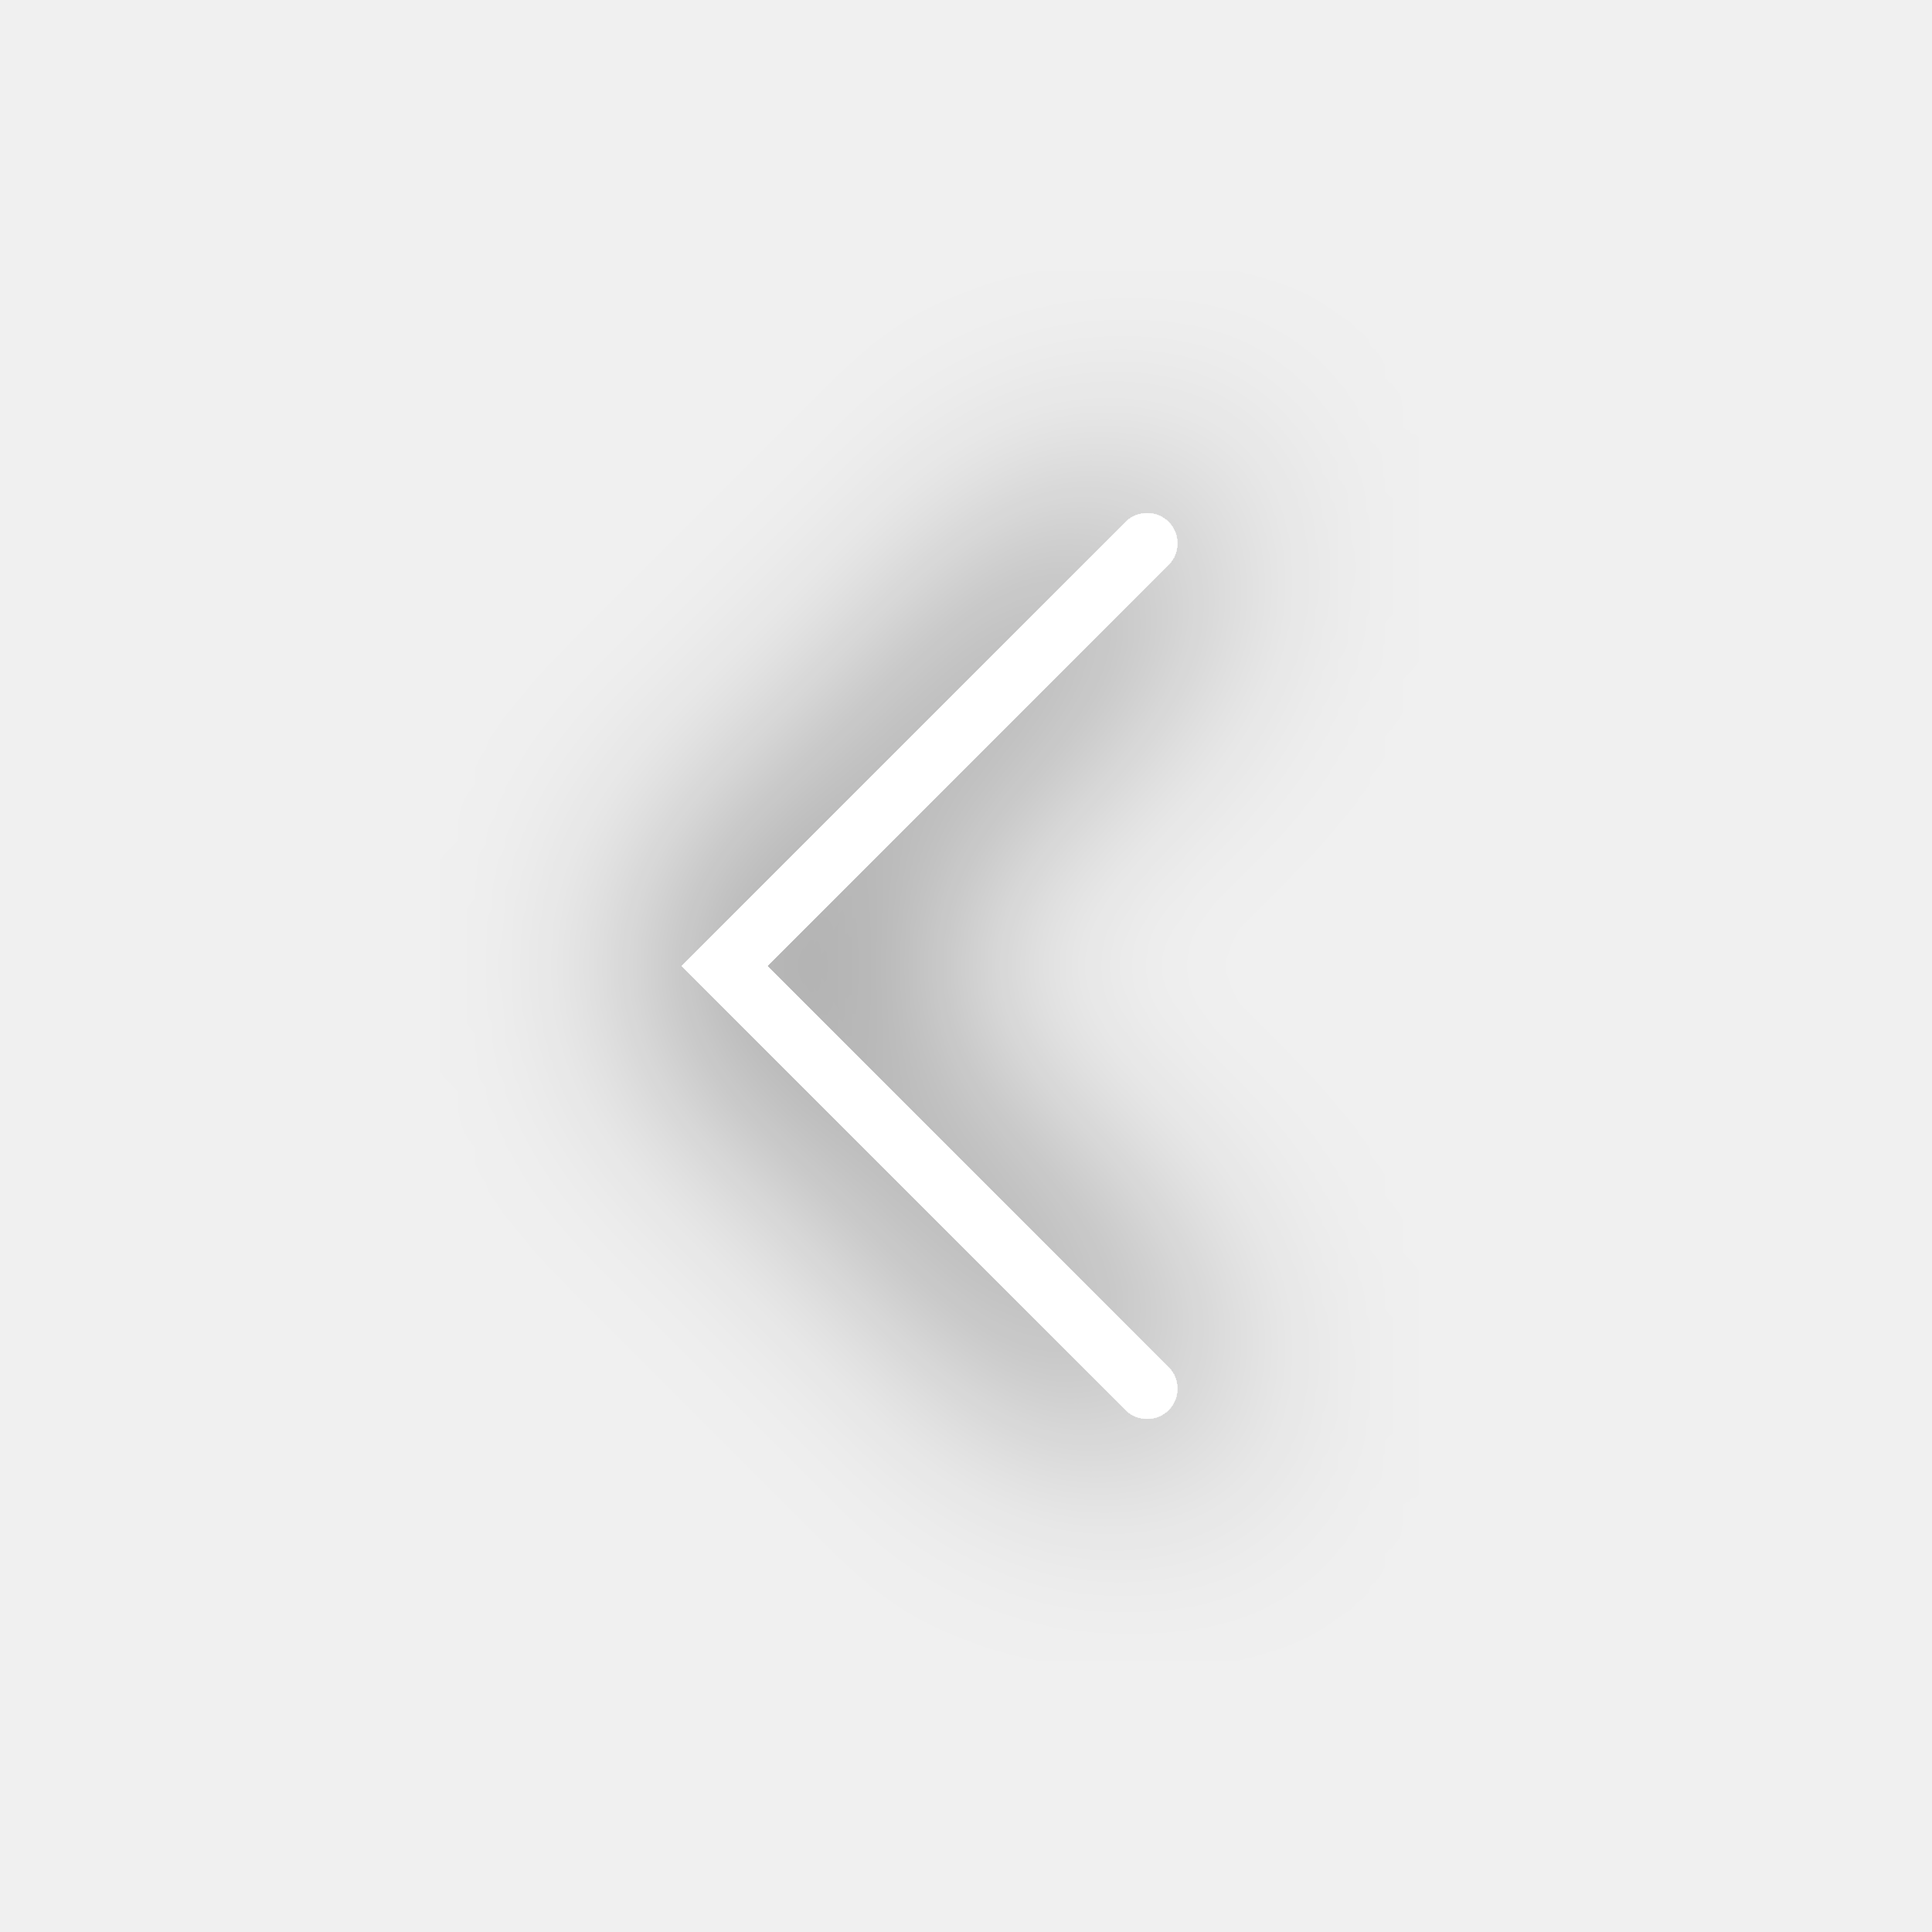
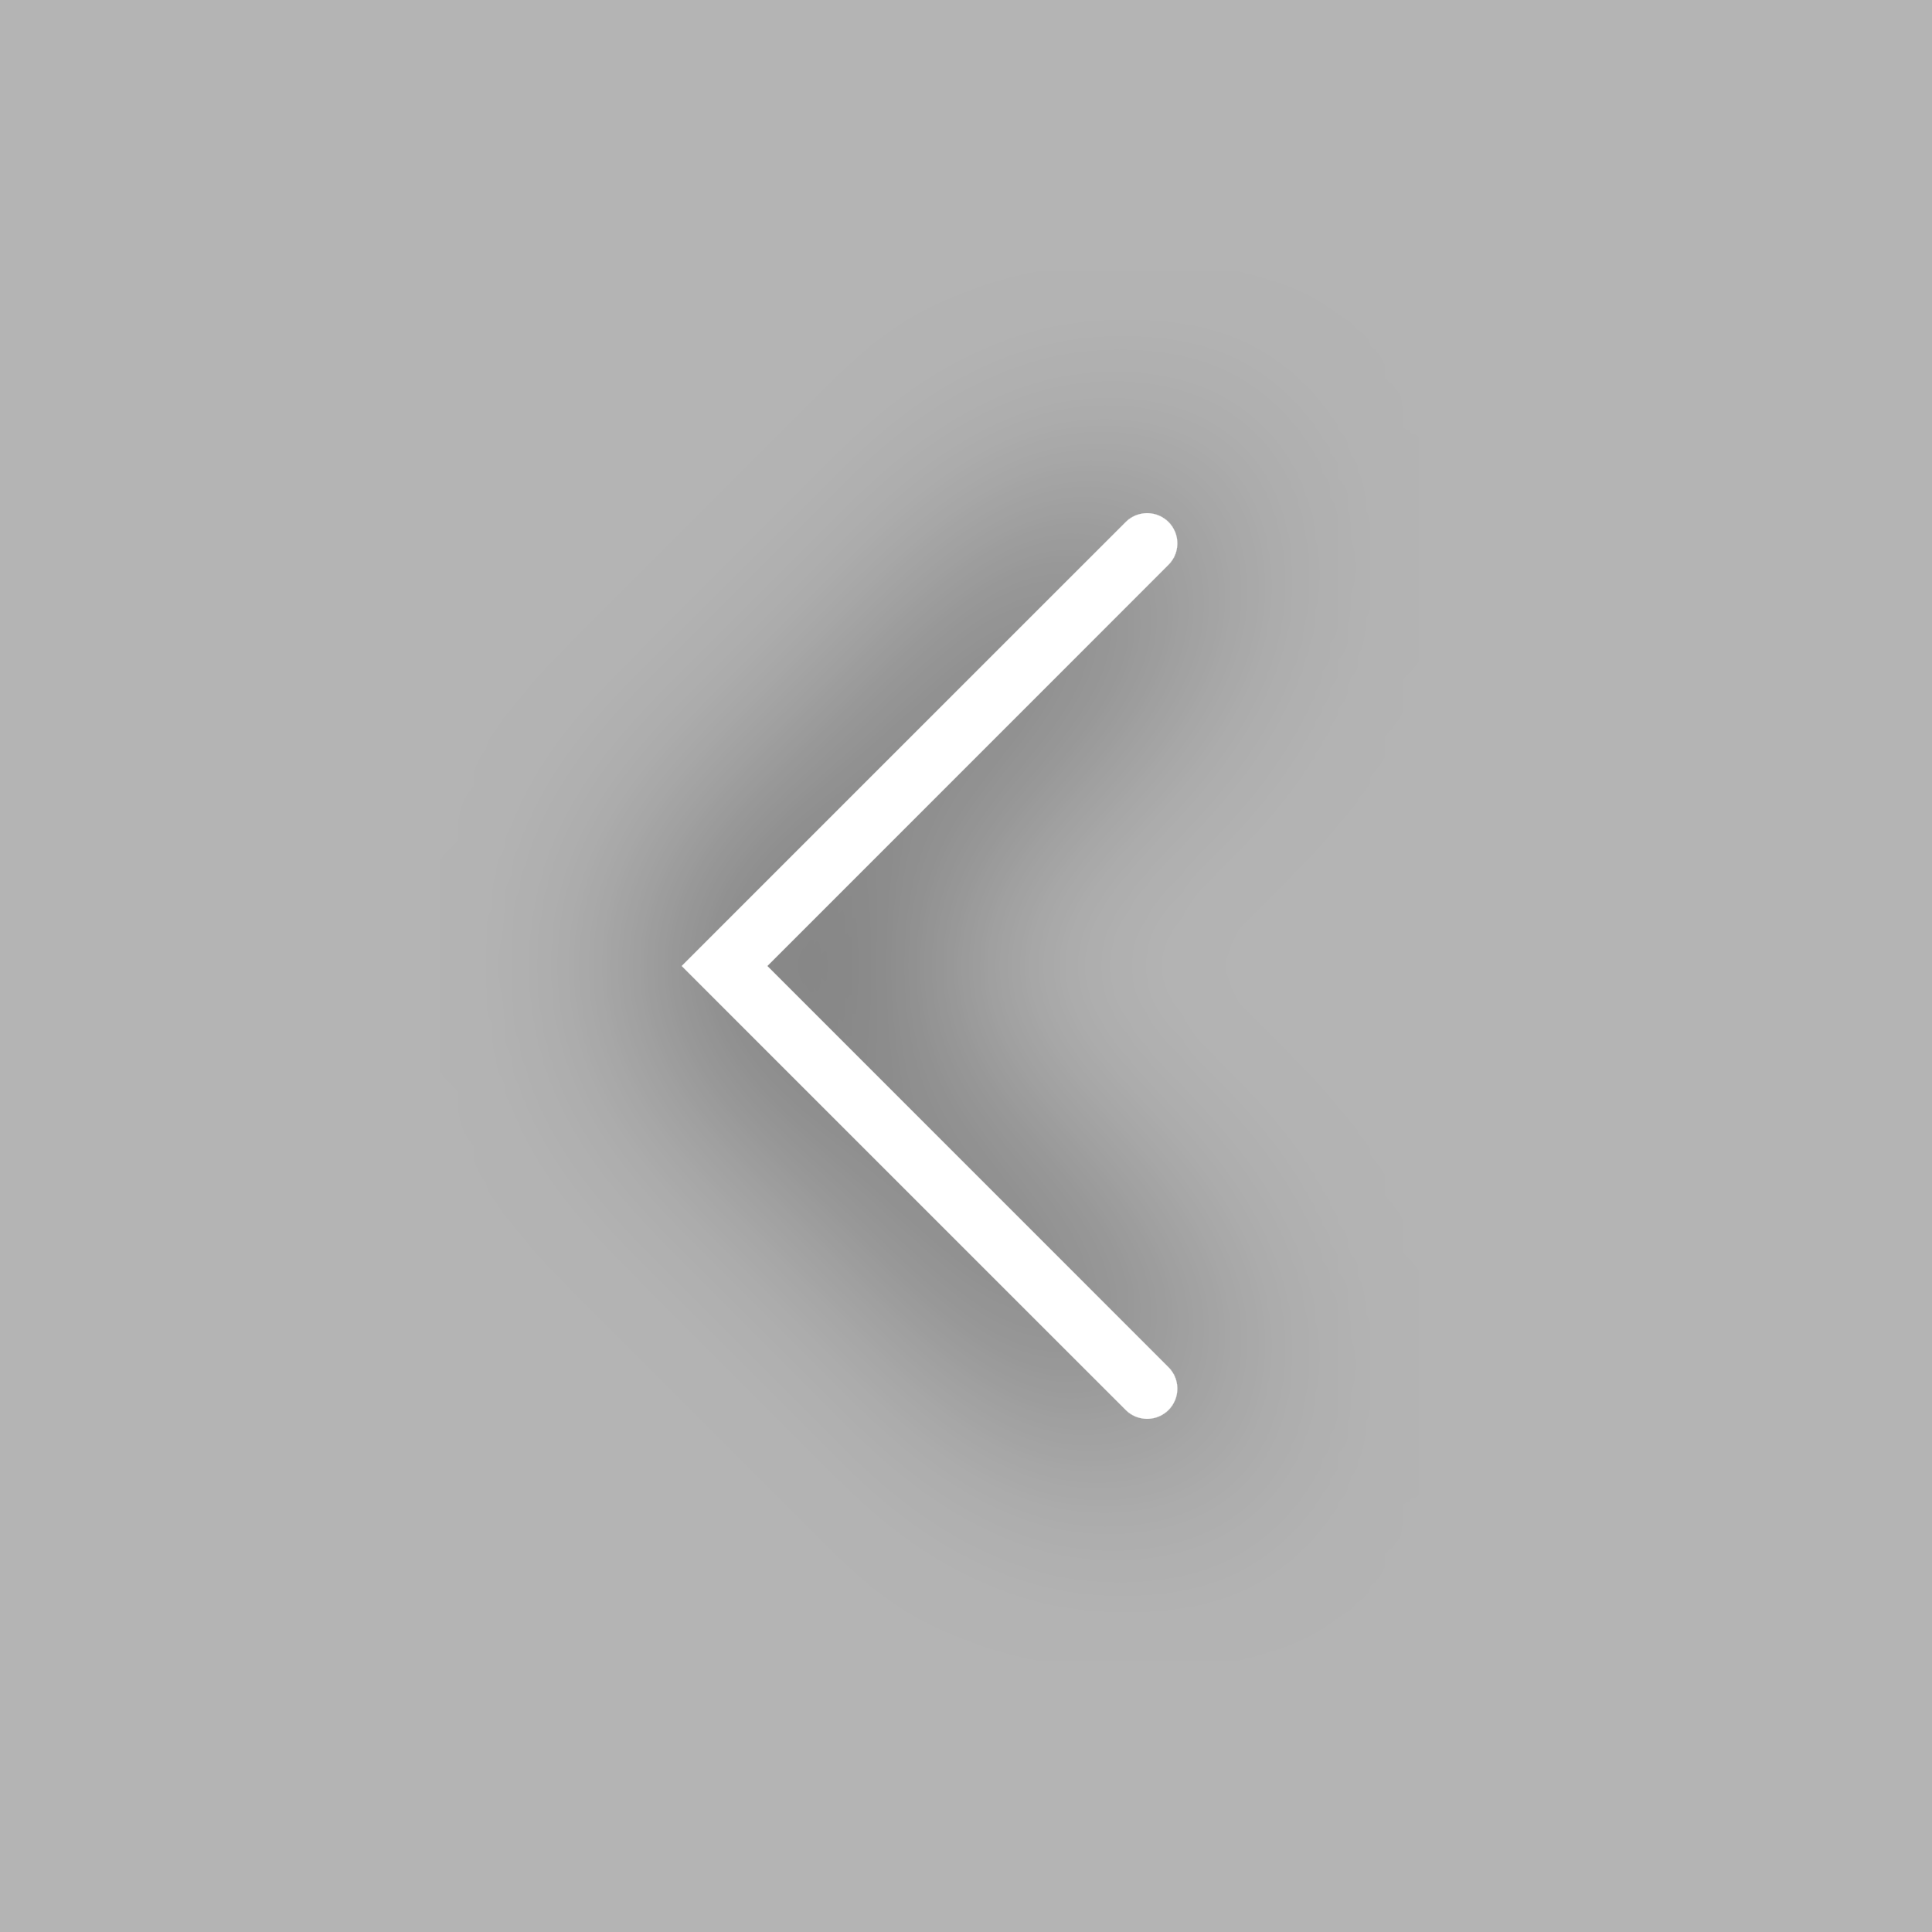
<svg xmlns="http://www.w3.org/2000/svg" width="32" height="32" viewBox="0 0 32 32" fill="none">
-   <g filter="url(#3k279e79ca)">
+   <path fill="#000" fill-opacity=".25" d="M0 0h32v32H0z" />
+   <g filter="url(#axl6gvad6a)">
    <path d="m19 9-7 7 7 7" stroke="#fff" stroke-linecap="round" />
  </g>
  <defs>
-     <filter id="3k279e79ca" x="7.293" y="4.5" width="16.207" height="23" filterUnits="userSpaceOnUse" color-interpolation-filters="sRGB">
+     <filter id="axl6gvad6a" x="7.293" y="4.5" width="16.207" height="23" filterUnits="userSpaceOnUse" color-interpolation-filters="sRGB">
      <feFlood flood-opacity="0" result="BackgroundImageFix" />
      <feColorMatrix in="SourceAlpha" values="0 0 0 0 0 0 0 0 0 0 0 0 0 0 0 0 0 0 127 0" result="hardAlpha" />
      <feOffset />
      <feGaussianBlur stdDeviation="2" />
      <feComposite in2="hardAlpha" operator="out" />
      <feColorMatrix values="0 0 0 0 0 0 0 0 0 0 0 0 0 0 0 0 0 0 1 0" />
      <feBlend in2="BackgroundImageFix" result="effect1_dropShadow_82_2908" />
      <feBlend in="SourceGraphic" in2="effect1_dropShadow_82_2908" result="shape" />
    </filter>
  </defs>
</svg>
